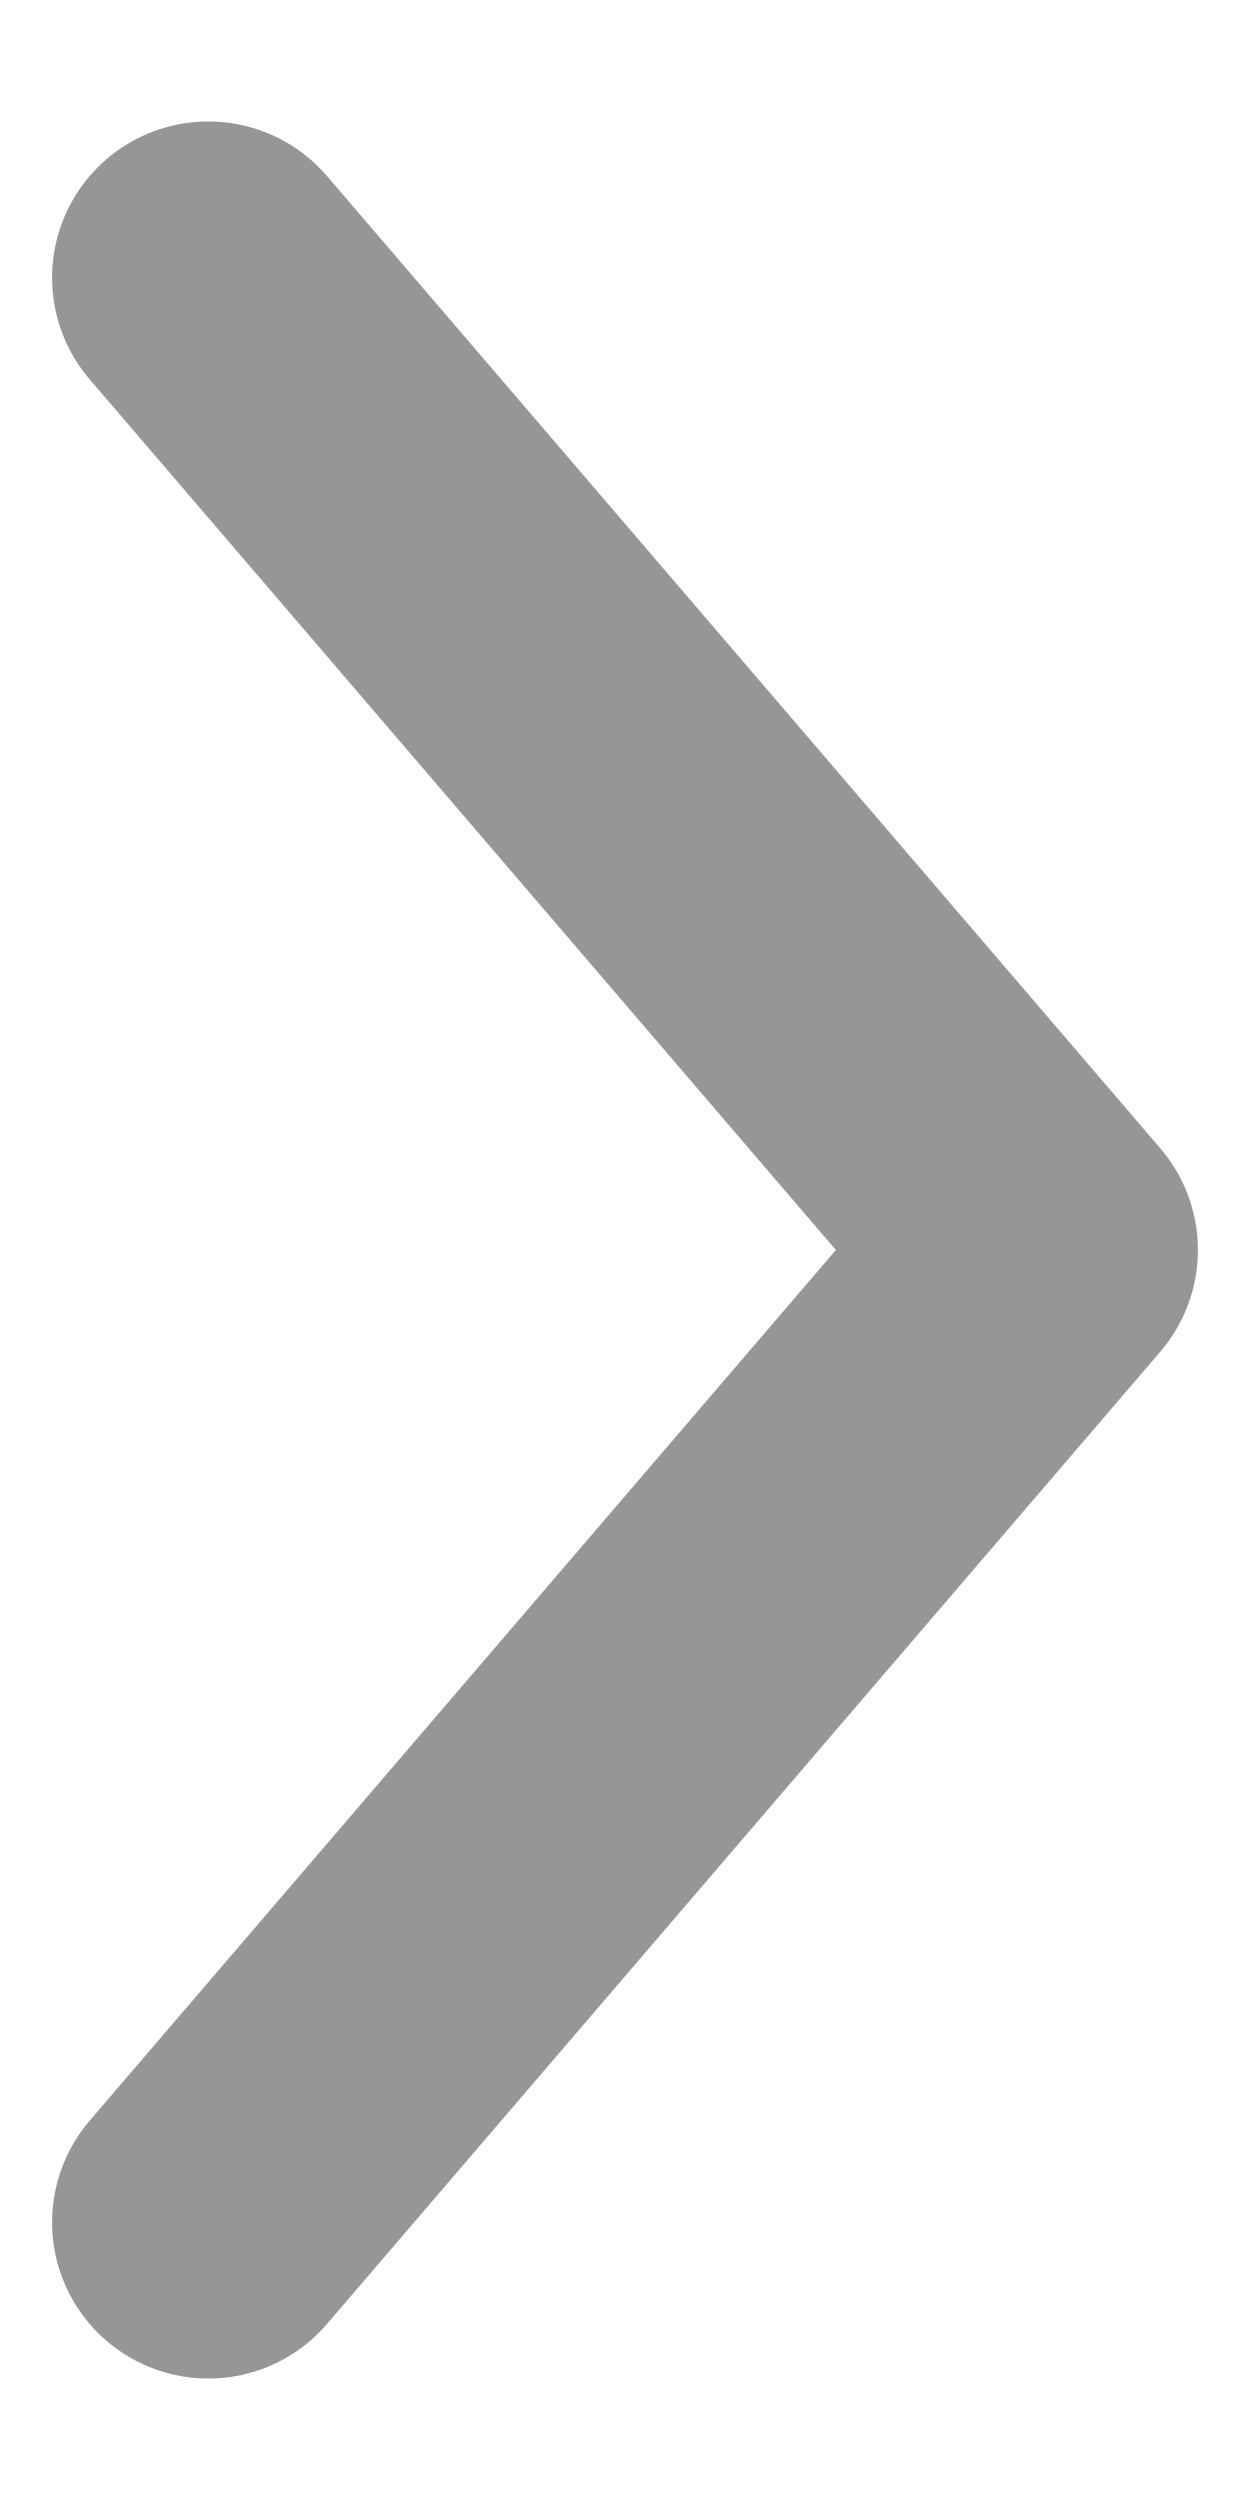
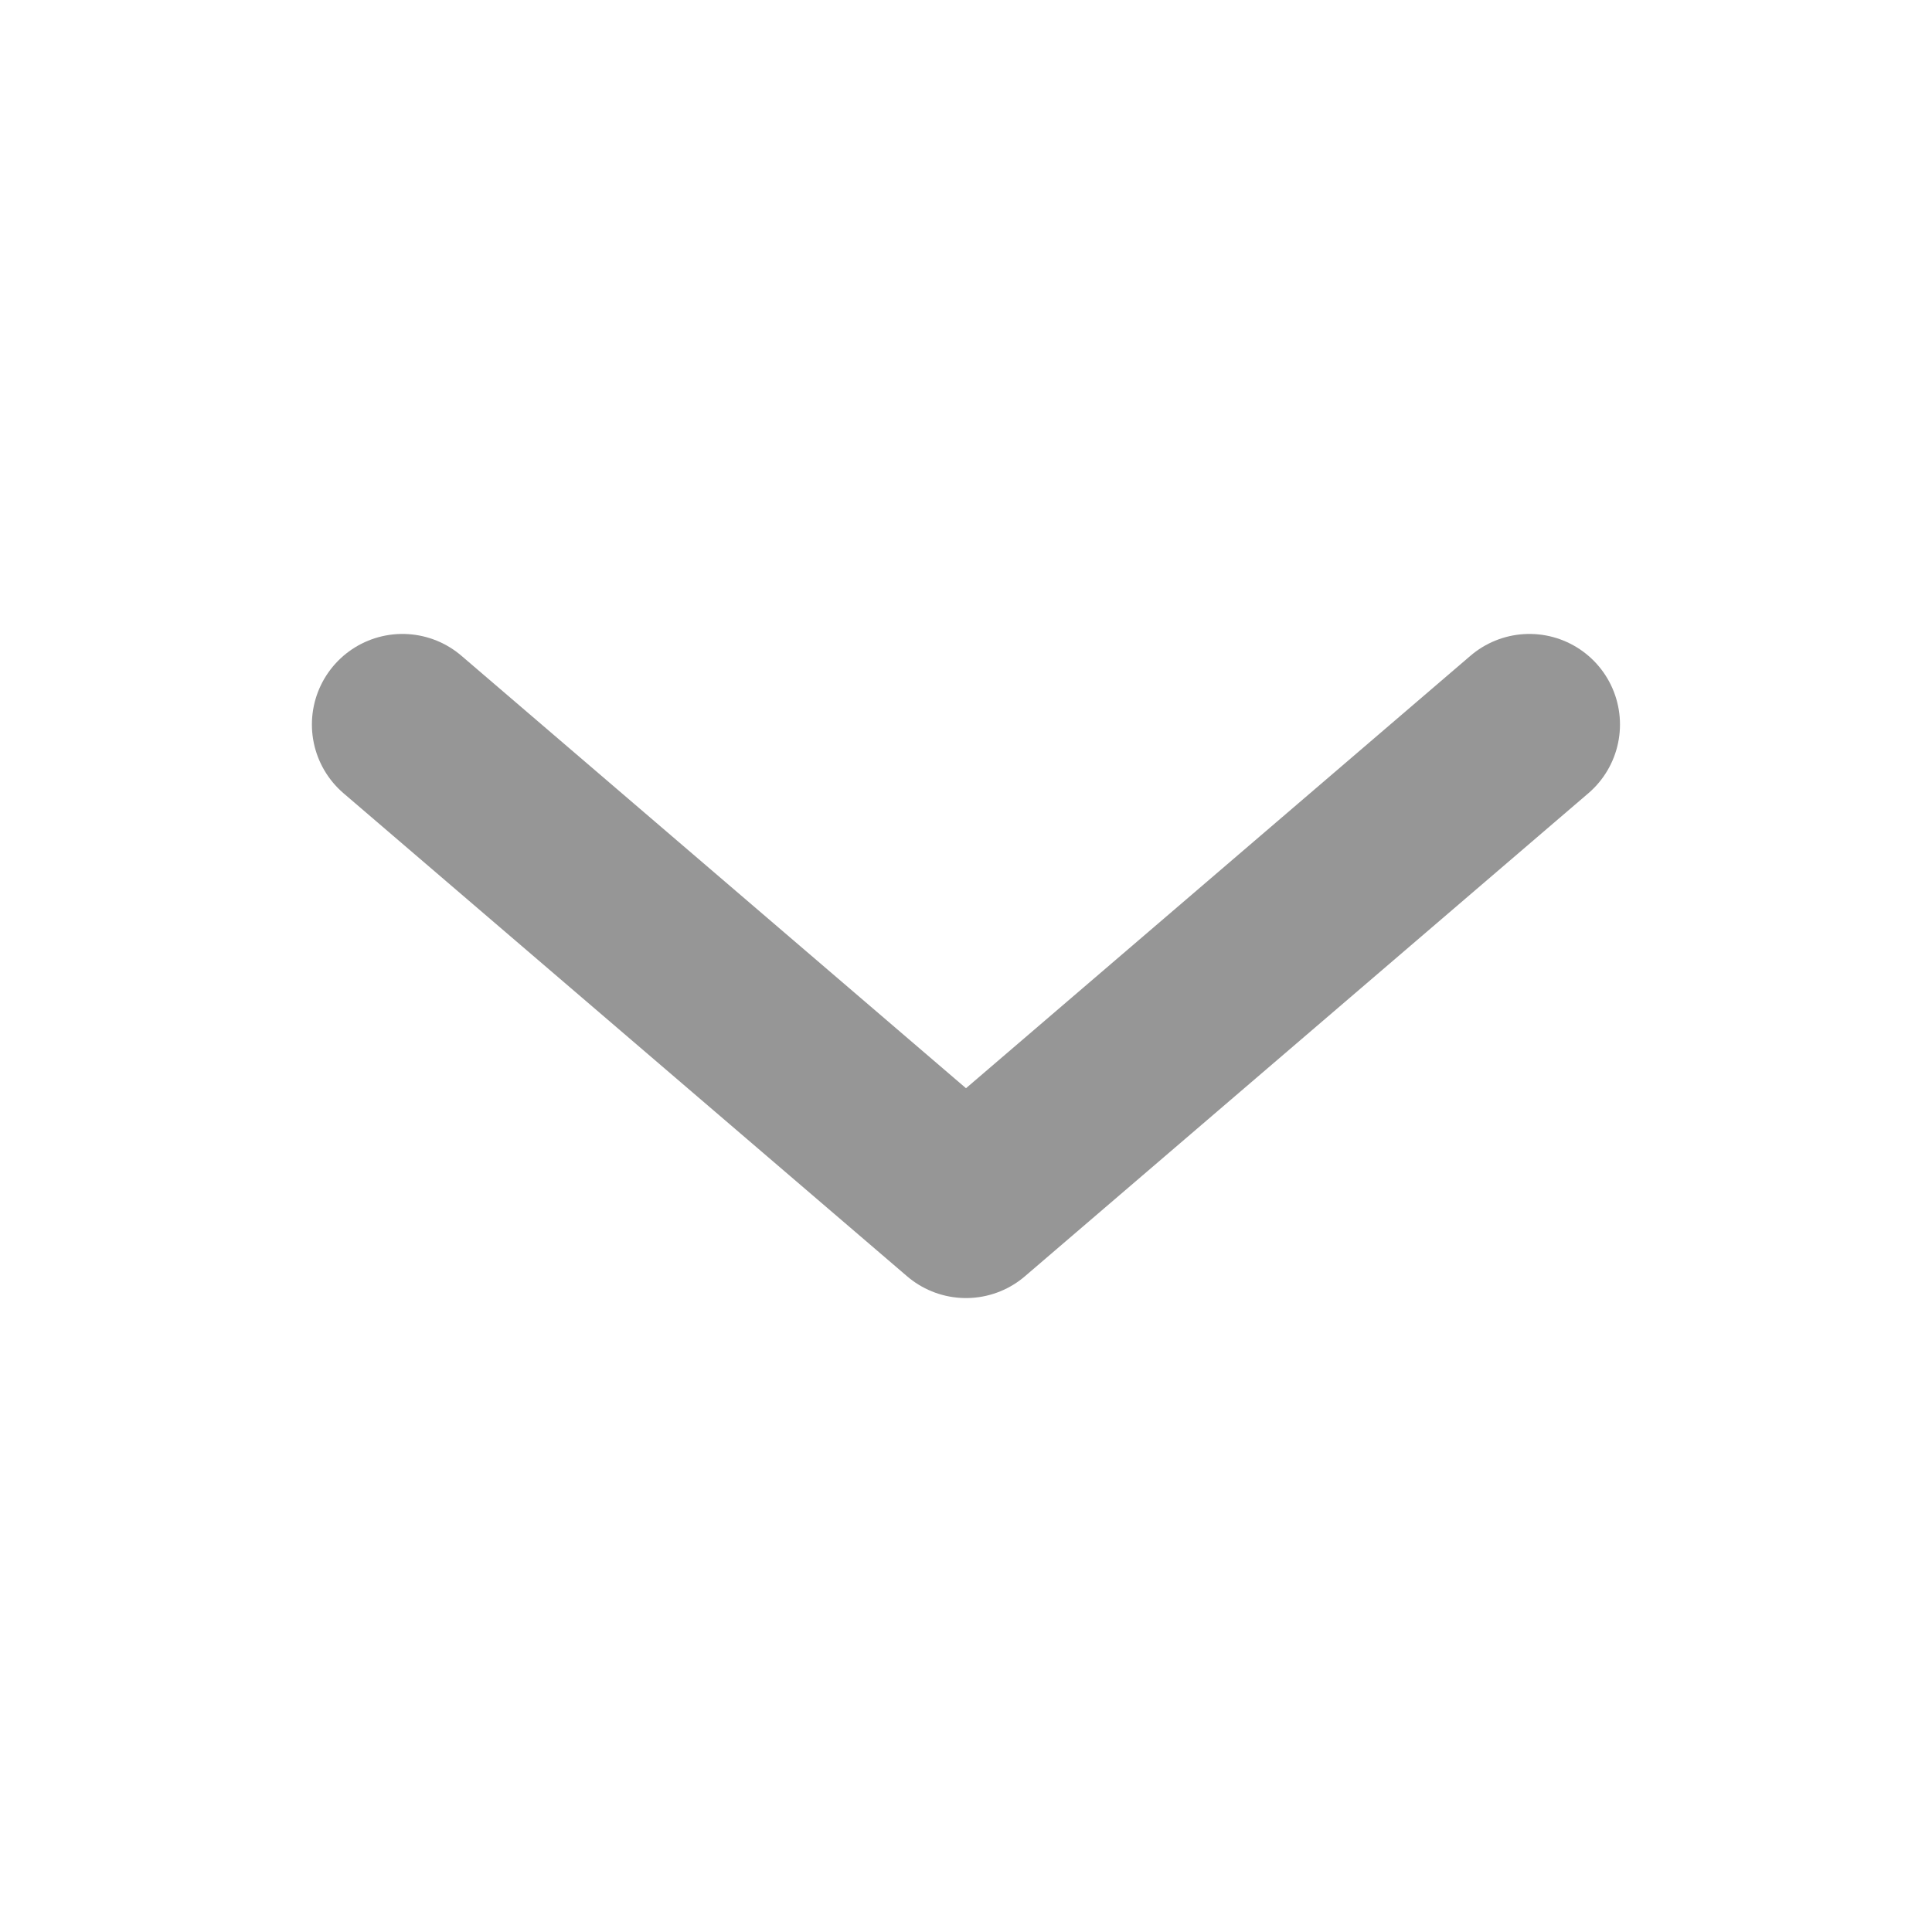
- <svg xmlns="http://www.w3.org/2000/svg" width="6" height="12" viewBox="0 0 6 12" fill="none">
-   <path d="M1 1.333L5 6L1 10.667" stroke="#969696" stroke-width="1.5" stroke-linecap="round" stroke-linejoin="round" />
+ <svg xmlns="http://www.w3.org/2000/svg" width="16" height="16" viewBox="0 0 16 16" fill="none">
+   <path d="M12.666 6L8 10L3.333 6" stroke="#969696" stroke-width="1.5" stroke-linecap="round" stroke-linejoin="round" />
</svg>
